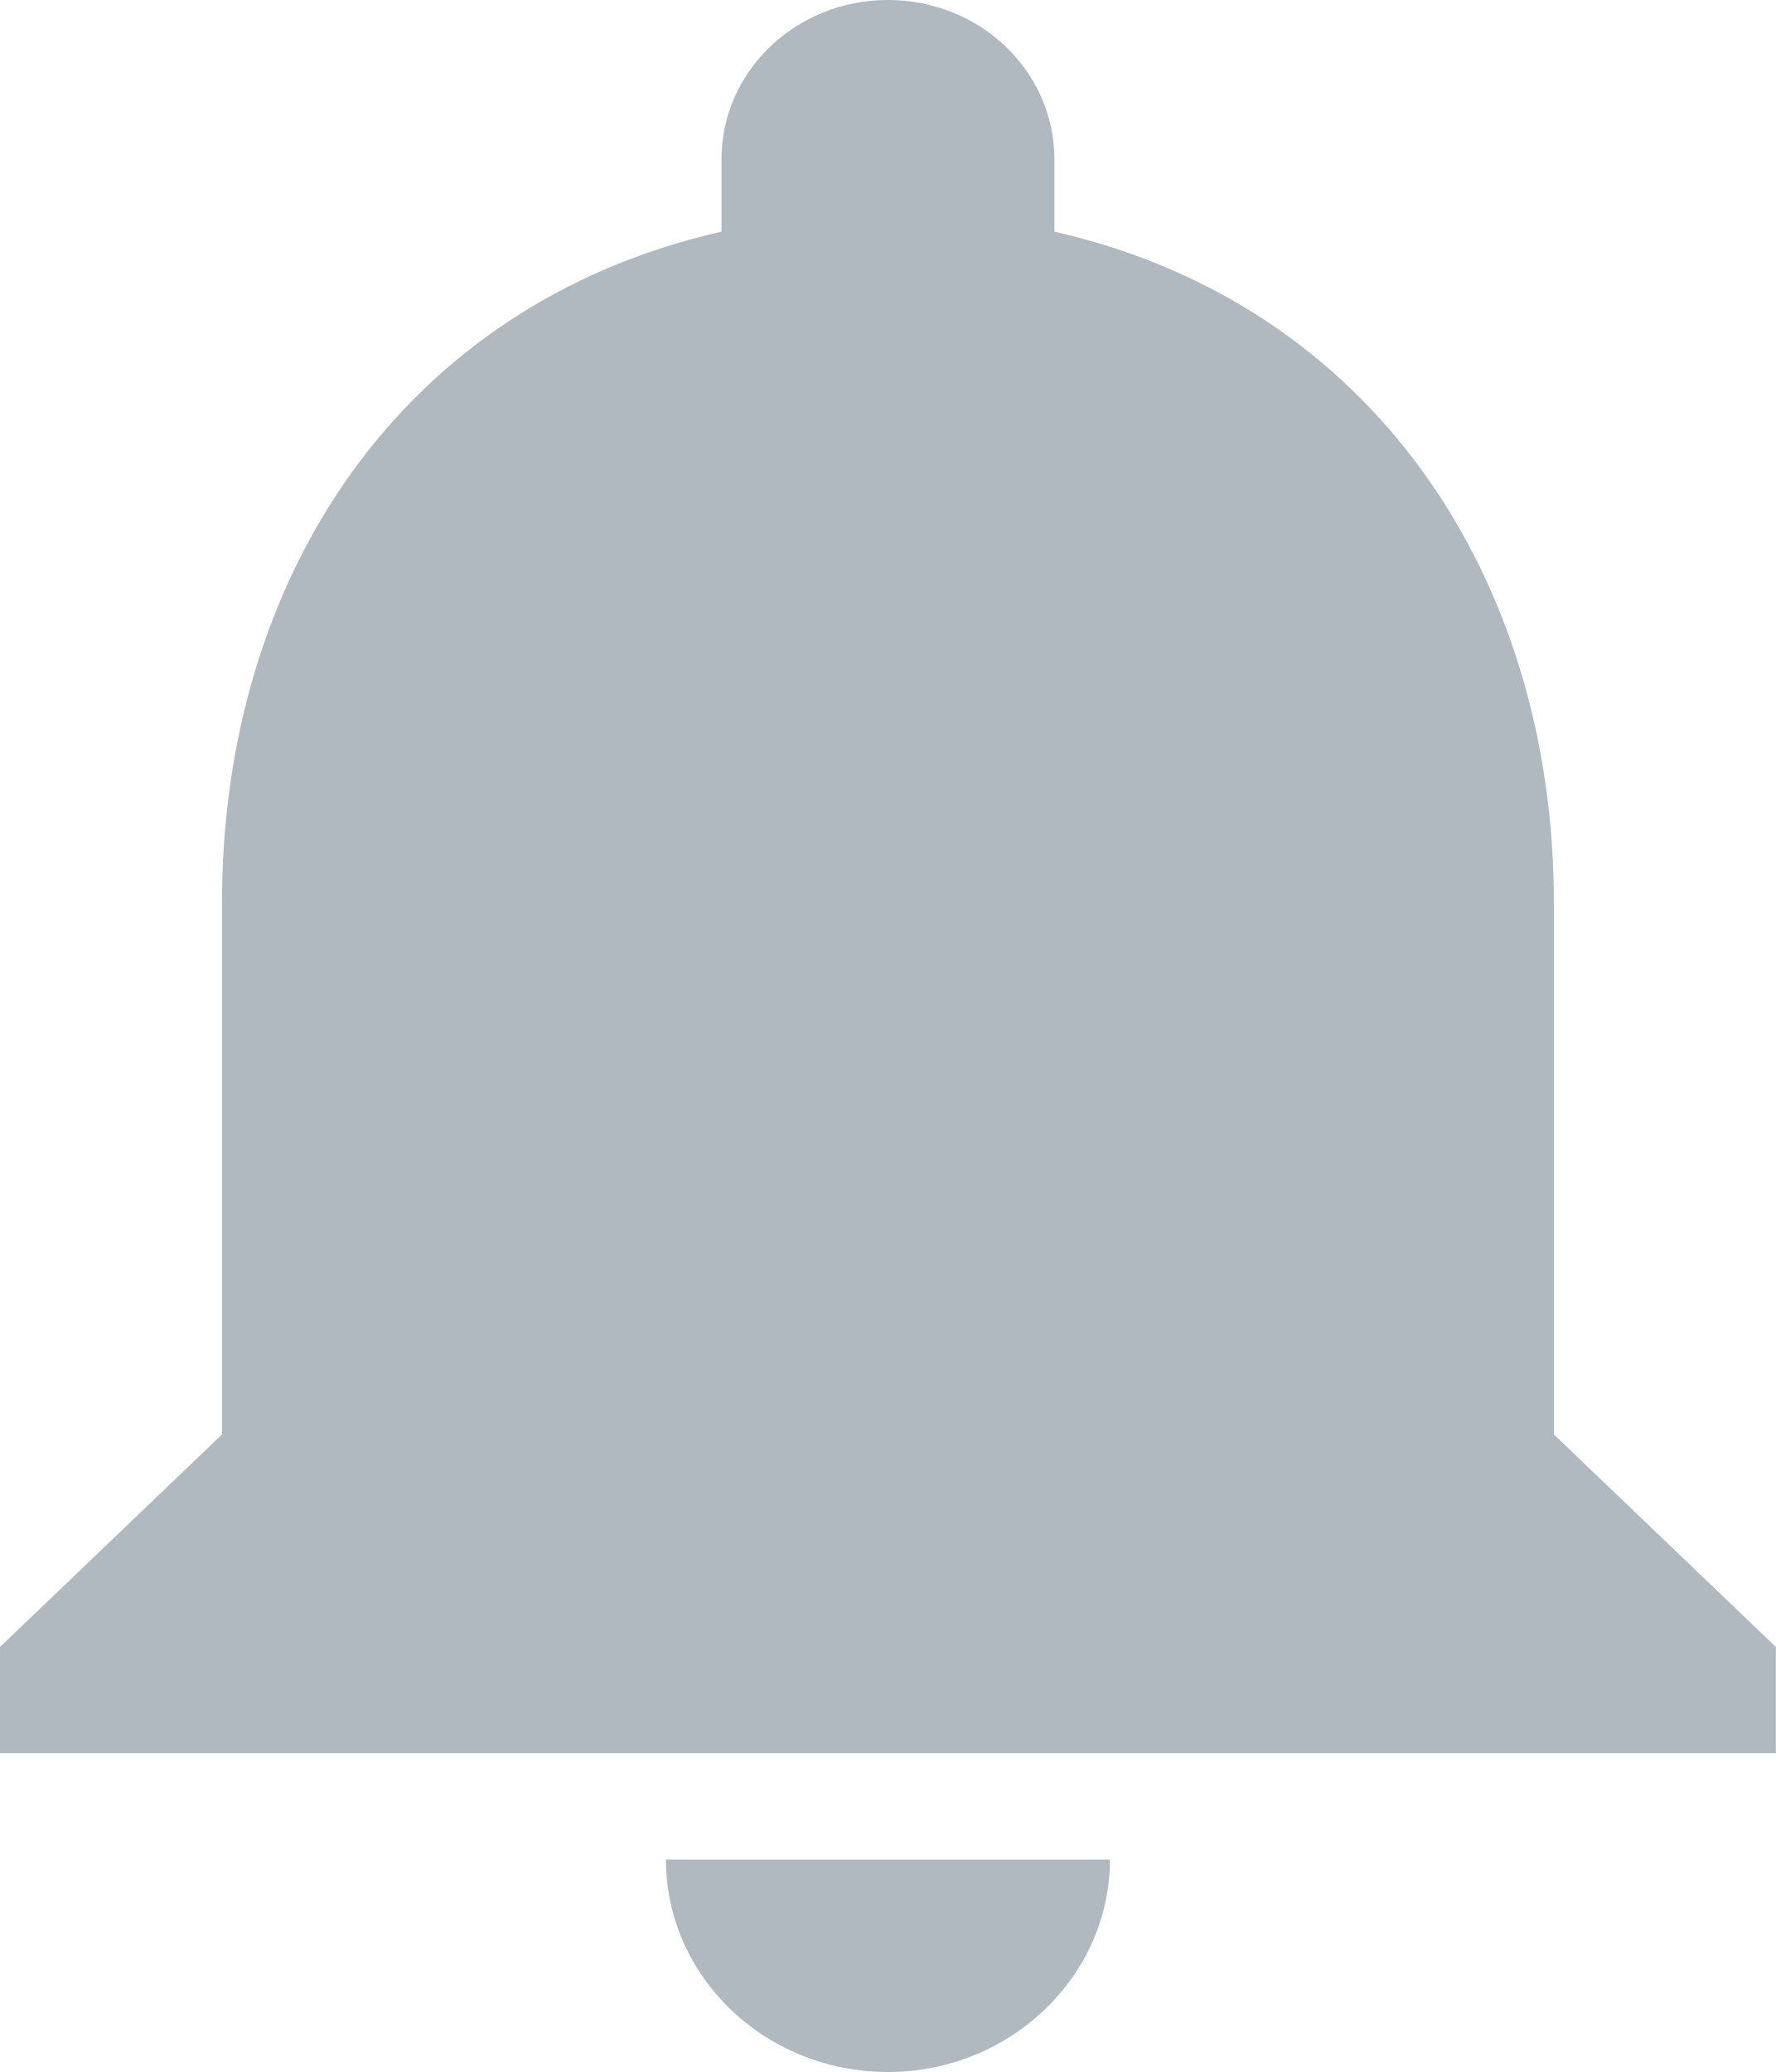
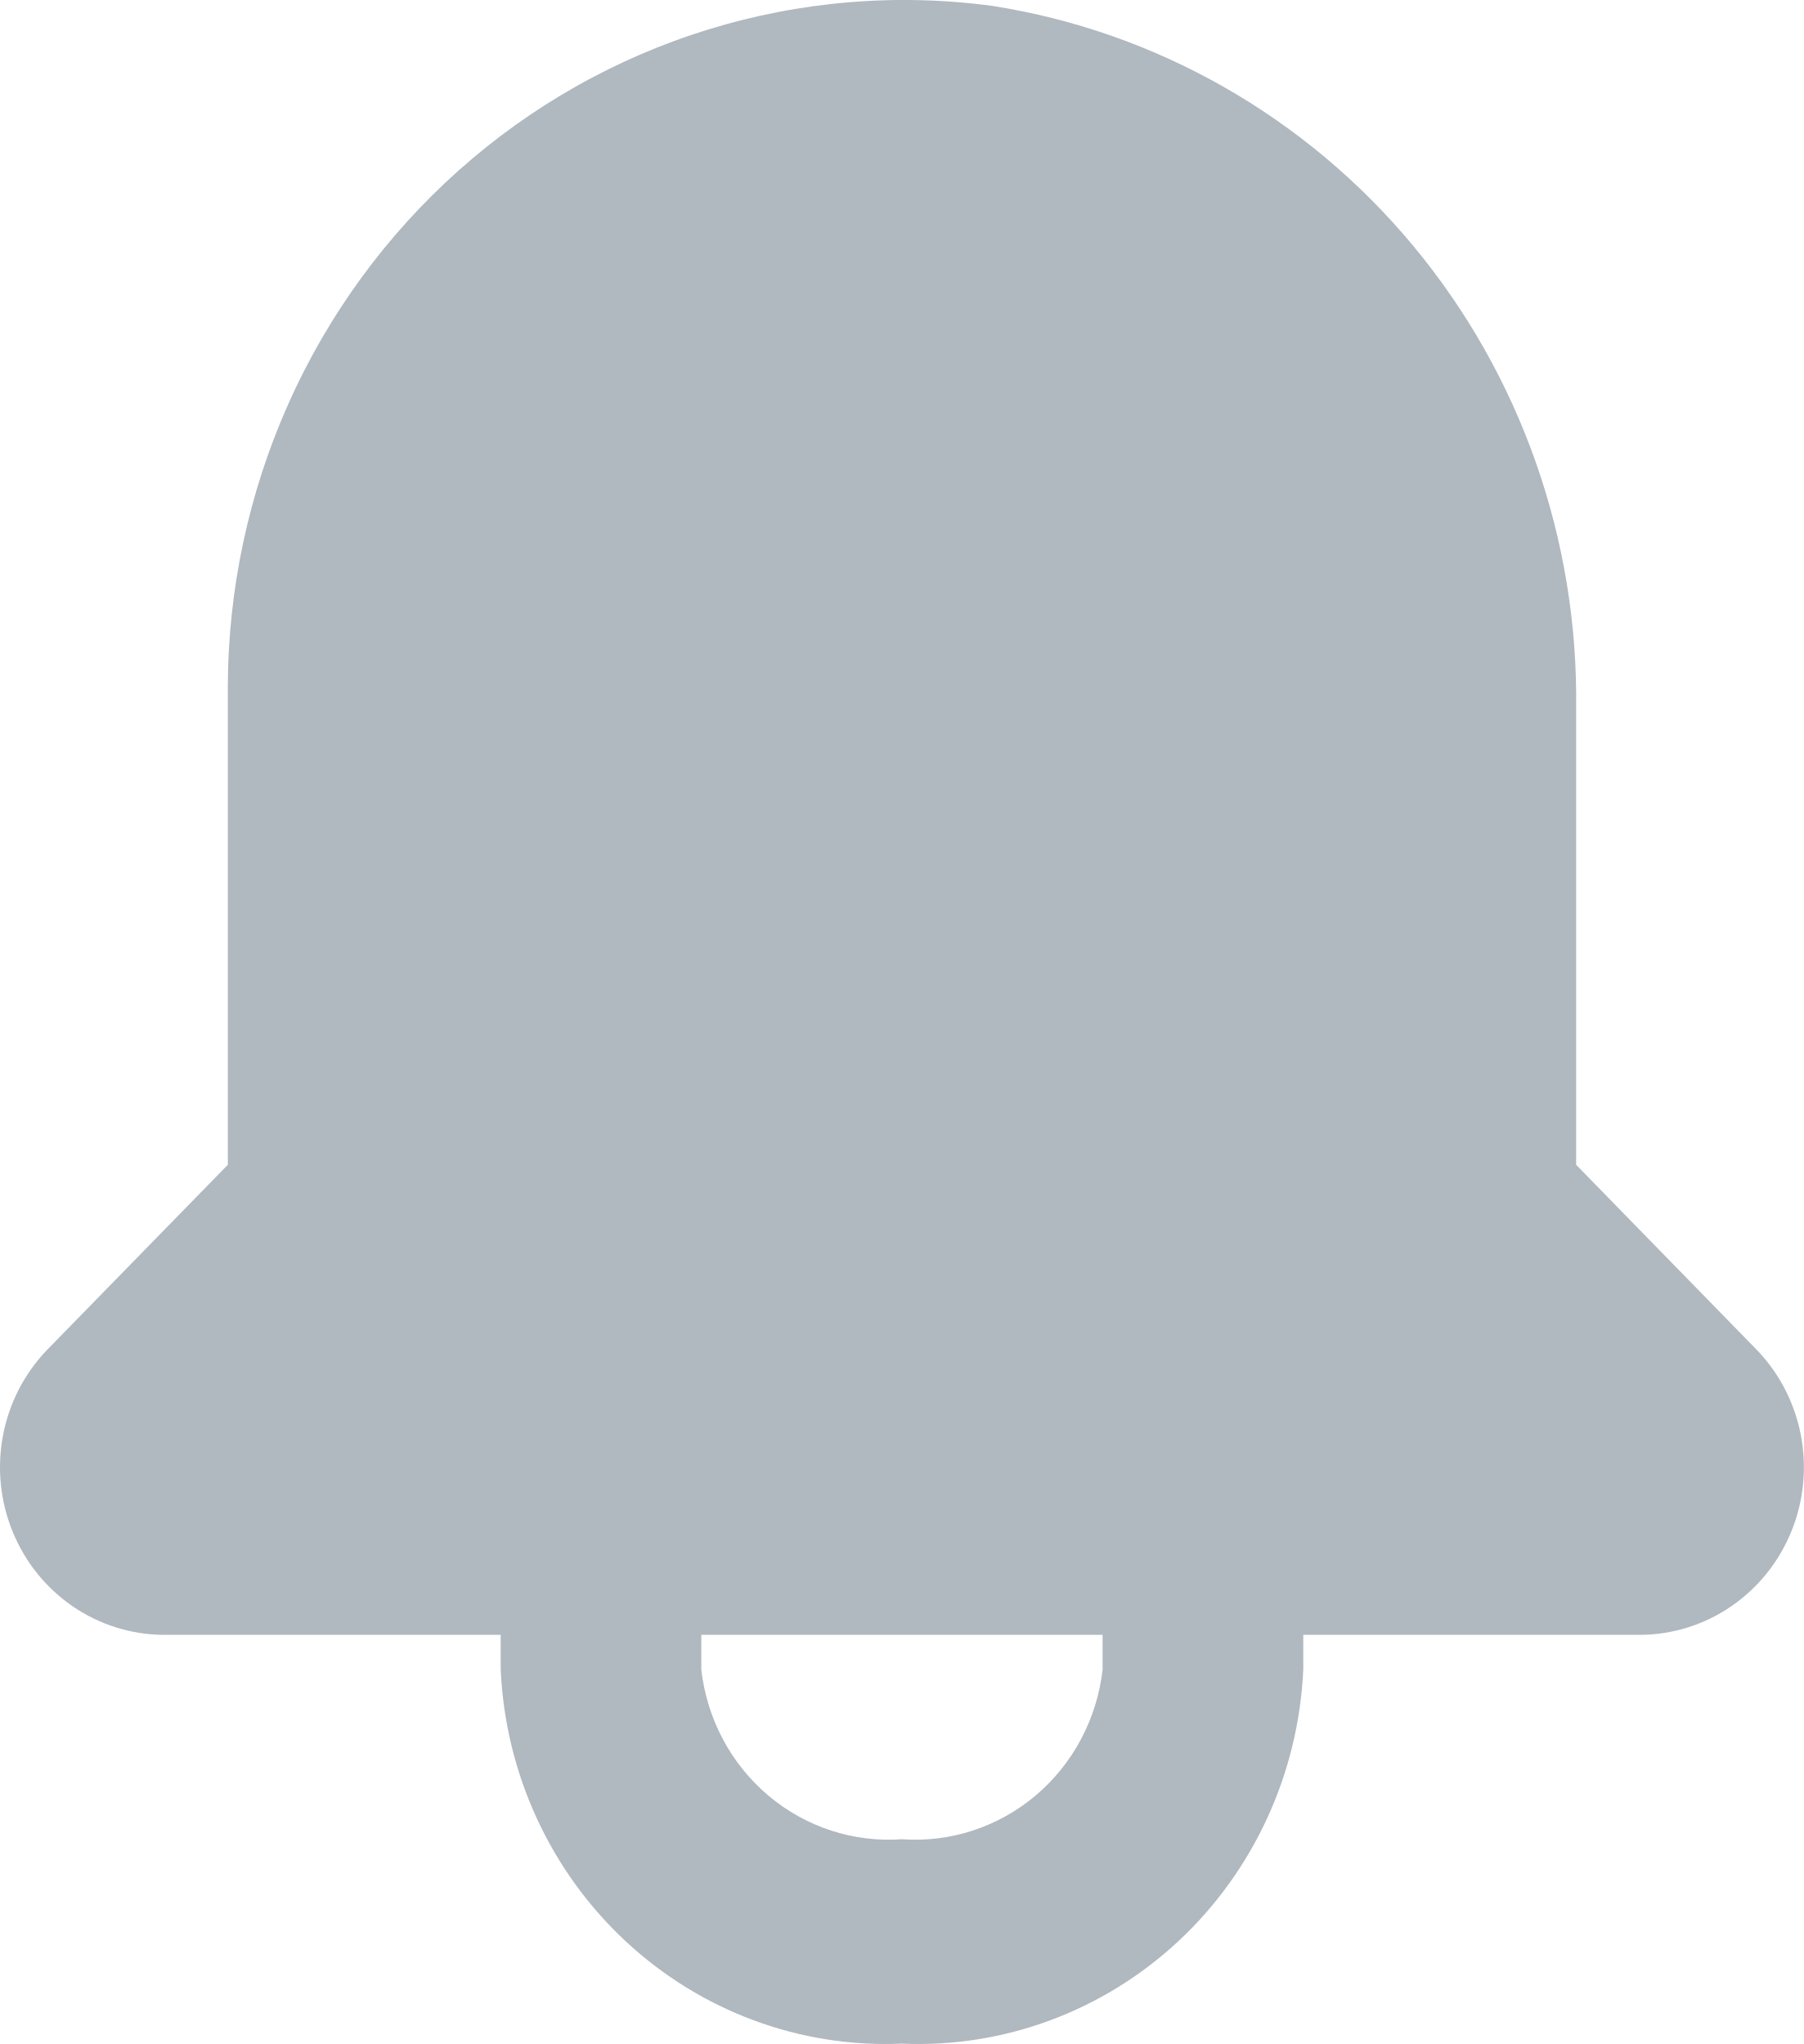
- <svg xmlns="http://www.w3.org/2000/svg" width="30" height="35" viewBox="0 0 30 35" fill="none">
-   <path d="M15 35C17.062 35 18.75 33.385 18.75 31.41H11.25C11.25 33.385 12.919 35 15 35ZM26.25 24.231V15.256C26.25 9.746 23.175 5.133 17.812 3.913V2.692C17.812 1.203 16.556 0 15 0C13.444 0 12.188 1.203 12.188 2.692V3.913C6.806 5.133 3.75 9.728 3.75 15.256V24.231L0 27.82V29.615H30V27.82L26.25 24.231Z" fill="#B0B8C0" />
+ <svg xmlns="http://www.w3.org/2000/svg" width="30" height="34" viewBox="0 0 30 34" fill="none">
+   <path d="M29.215 22.452L26.212 19.375V11.793C26.251 8.978 25.29 6.243 23.506 4.093C21.721 1.944 19.233 0.525 16.502 0.098C14.916 -0.115 13.305 0.02 11.774 0.492C10.244 0.964 8.83 1.763 7.627 2.836C6.424 3.909 5.459 5.231 4.797 6.714C4.135 8.197 3.791 9.807 3.789 11.436V19.375L0.785 22.452C0.408 22.843 0.152 23.338 0.05 23.876C-0.052 24.414 0.003 24.971 0.21 25.477C0.416 25.983 0.765 26.416 1.211 26.721C1.658 27.027 2.183 27.191 2.721 27.194H8.327V27.772C8.404 29.498 9.151 31.122 10.402 32.288C11.652 33.454 13.306 34.068 15 33.994C16.694 34.068 18.348 33.454 19.599 32.288C20.849 31.122 21.596 29.498 21.674 27.772V27.194H27.279C27.817 27.191 28.342 27.027 28.789 26.721C29.235 26.416 29.584 25.983 29.79 25.477C29.997 24.971 30.052 24.414 29.95 23.876C29.848 23.338 29.592 22.843 29.215 22.452ZM18.337 27.772C18.244 28.59 17.846 29.34 17.224 29.866C16.602 30.391 15.806 30.652 15 30.594C14.194 30.652 13.398 30.391 12.776 29.866C12.154 29.34 11.756 28.59 11.663 27.772V27.194H18.337V27.772Z" fill="#B0B8C0" />
</svg>
